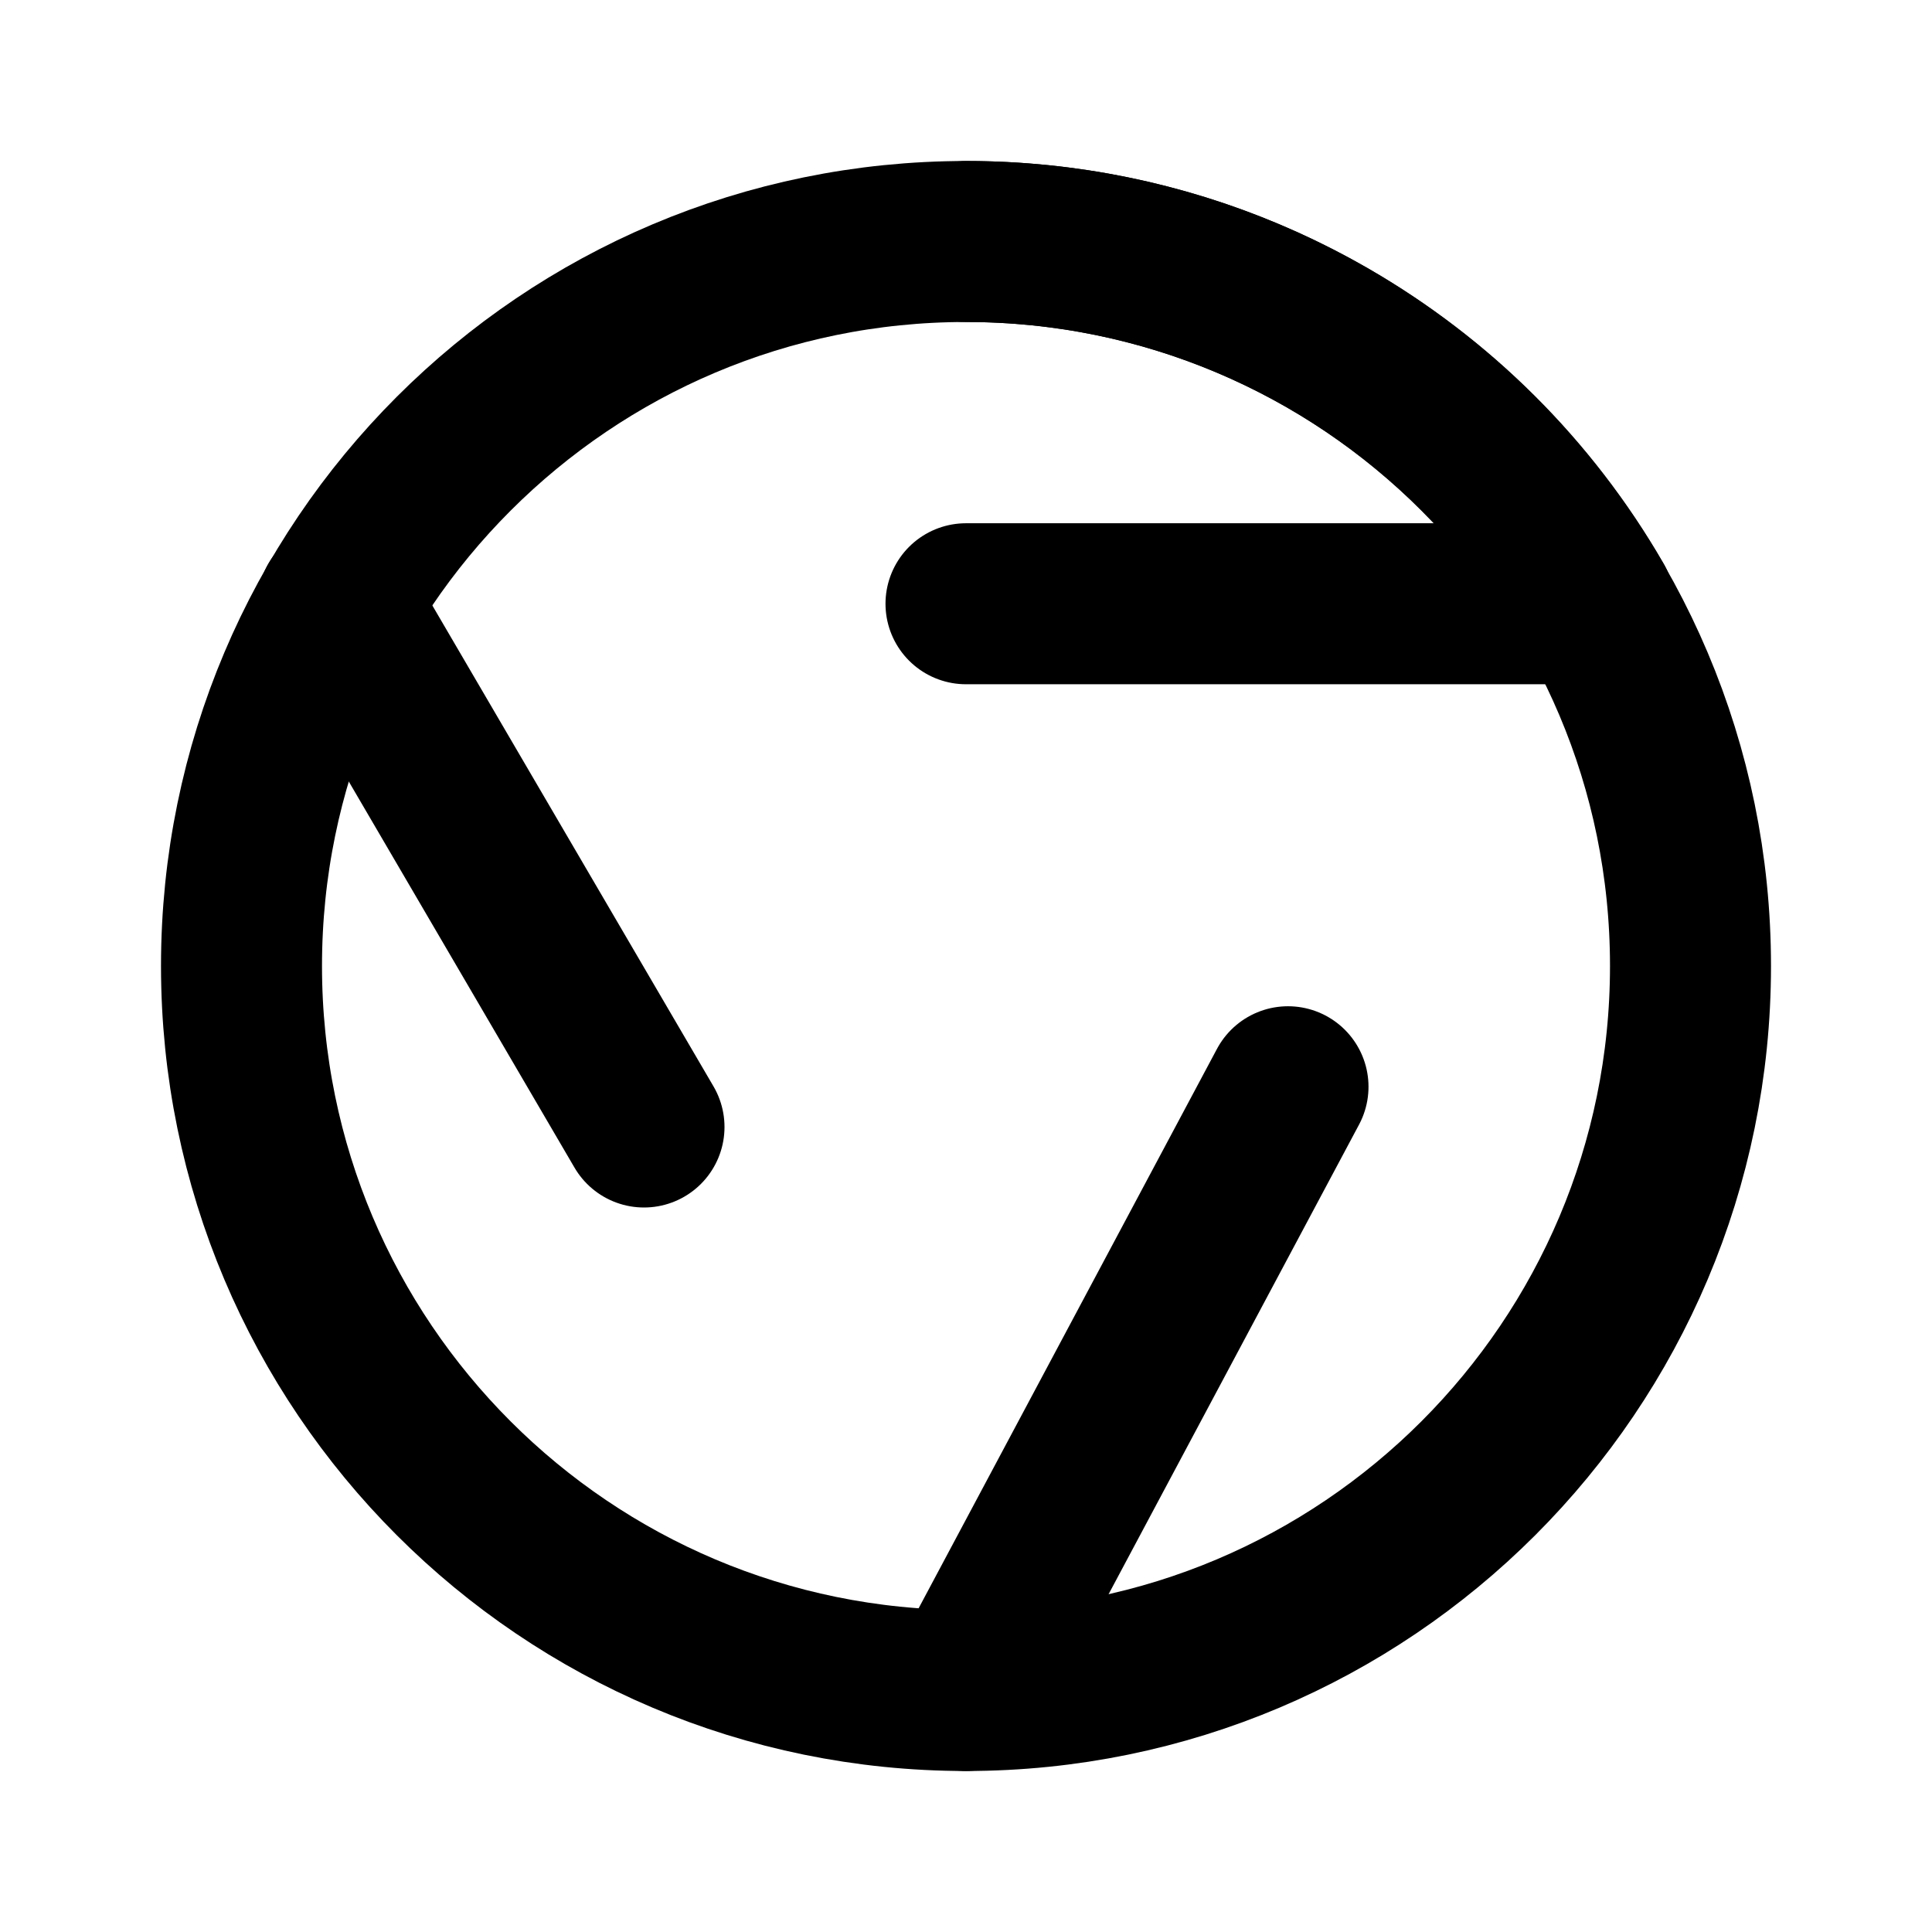
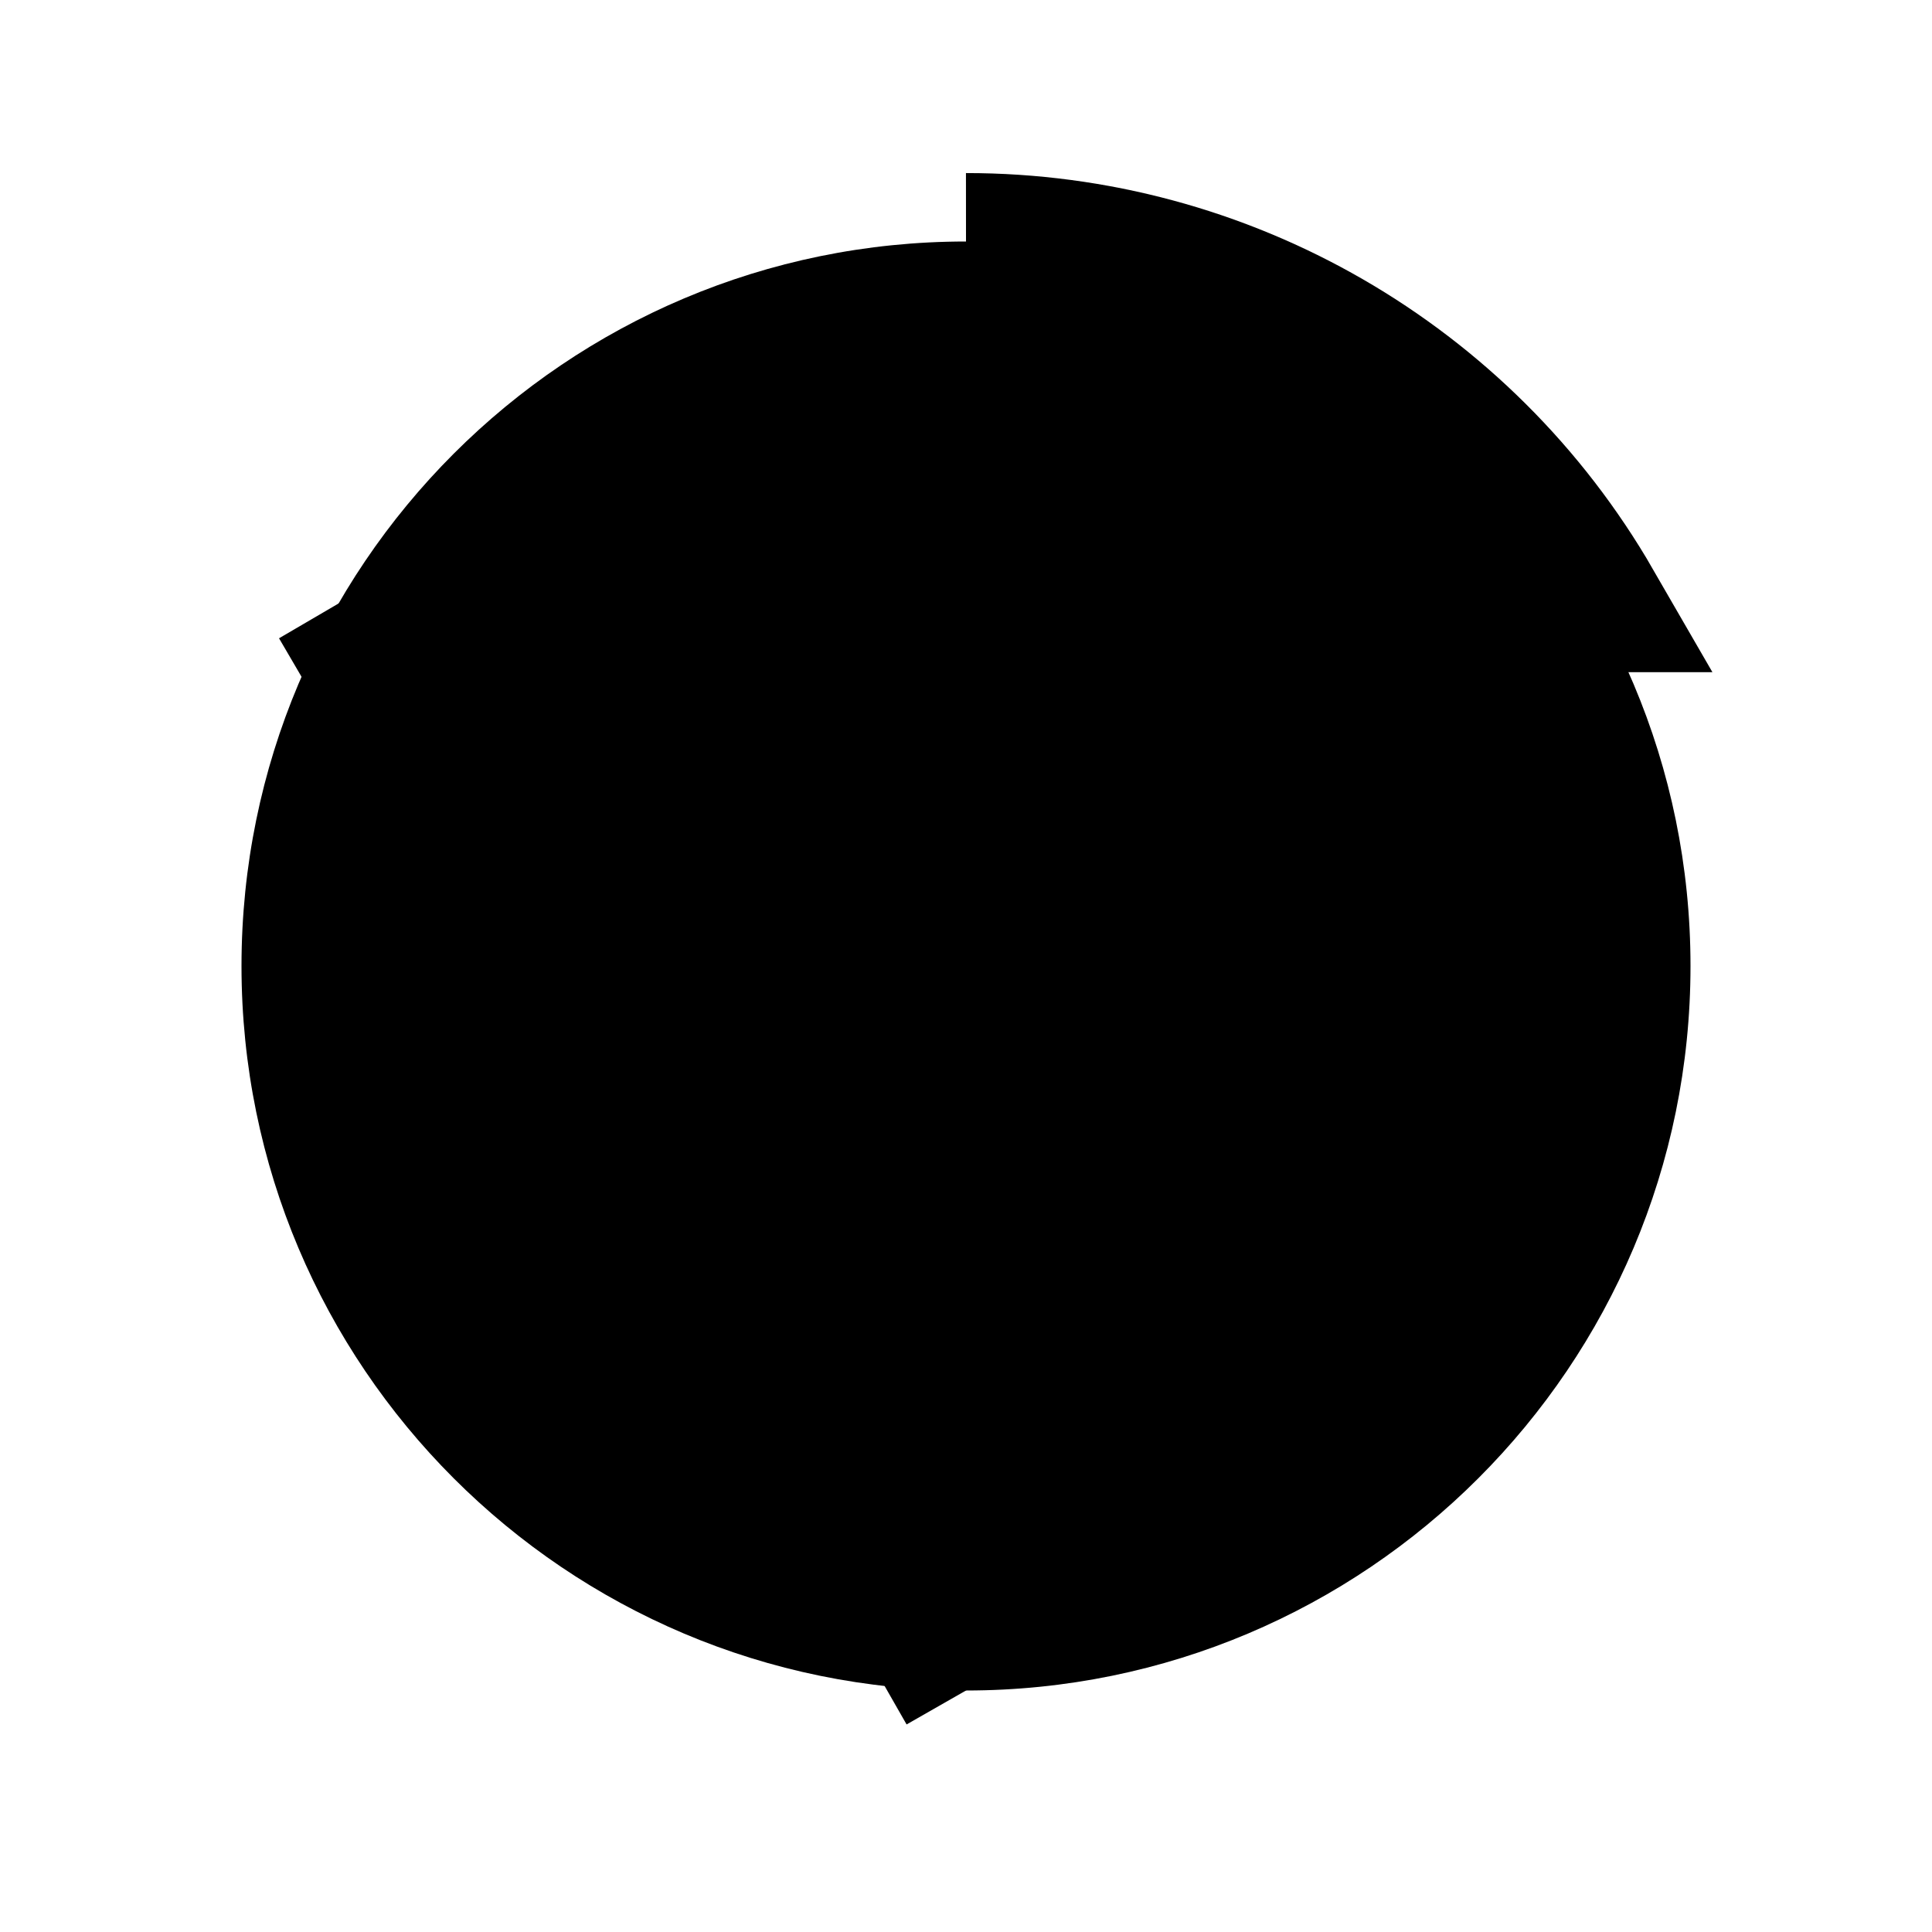
- <svg xmlns="http://www.w3.org/2000/svg" viewBox="0 0 24 24" fill="none" stroke="currentColor" stroke-width="2" stroke-linecap="round" stroke-linejoin="round">
+ <svg xmlns="http://www.w3.org/2000/svg" viewBox="0 0 24 24" fill="currentColor">
  <circle cx="12" cy="12" r="9" />
-   <path d="M12 3a9 9 0 0 1 7.8 4.5H12M4.2 7.5 8 14M12 21l4-7.5" />
+   <path d="M12 3a9 9 0 0 1 7.8 4.5H12L8 14M4.2 7.5 8 14l4 7" fill="none" stroke="#000" stroke-width="1.7" />
</svg>
